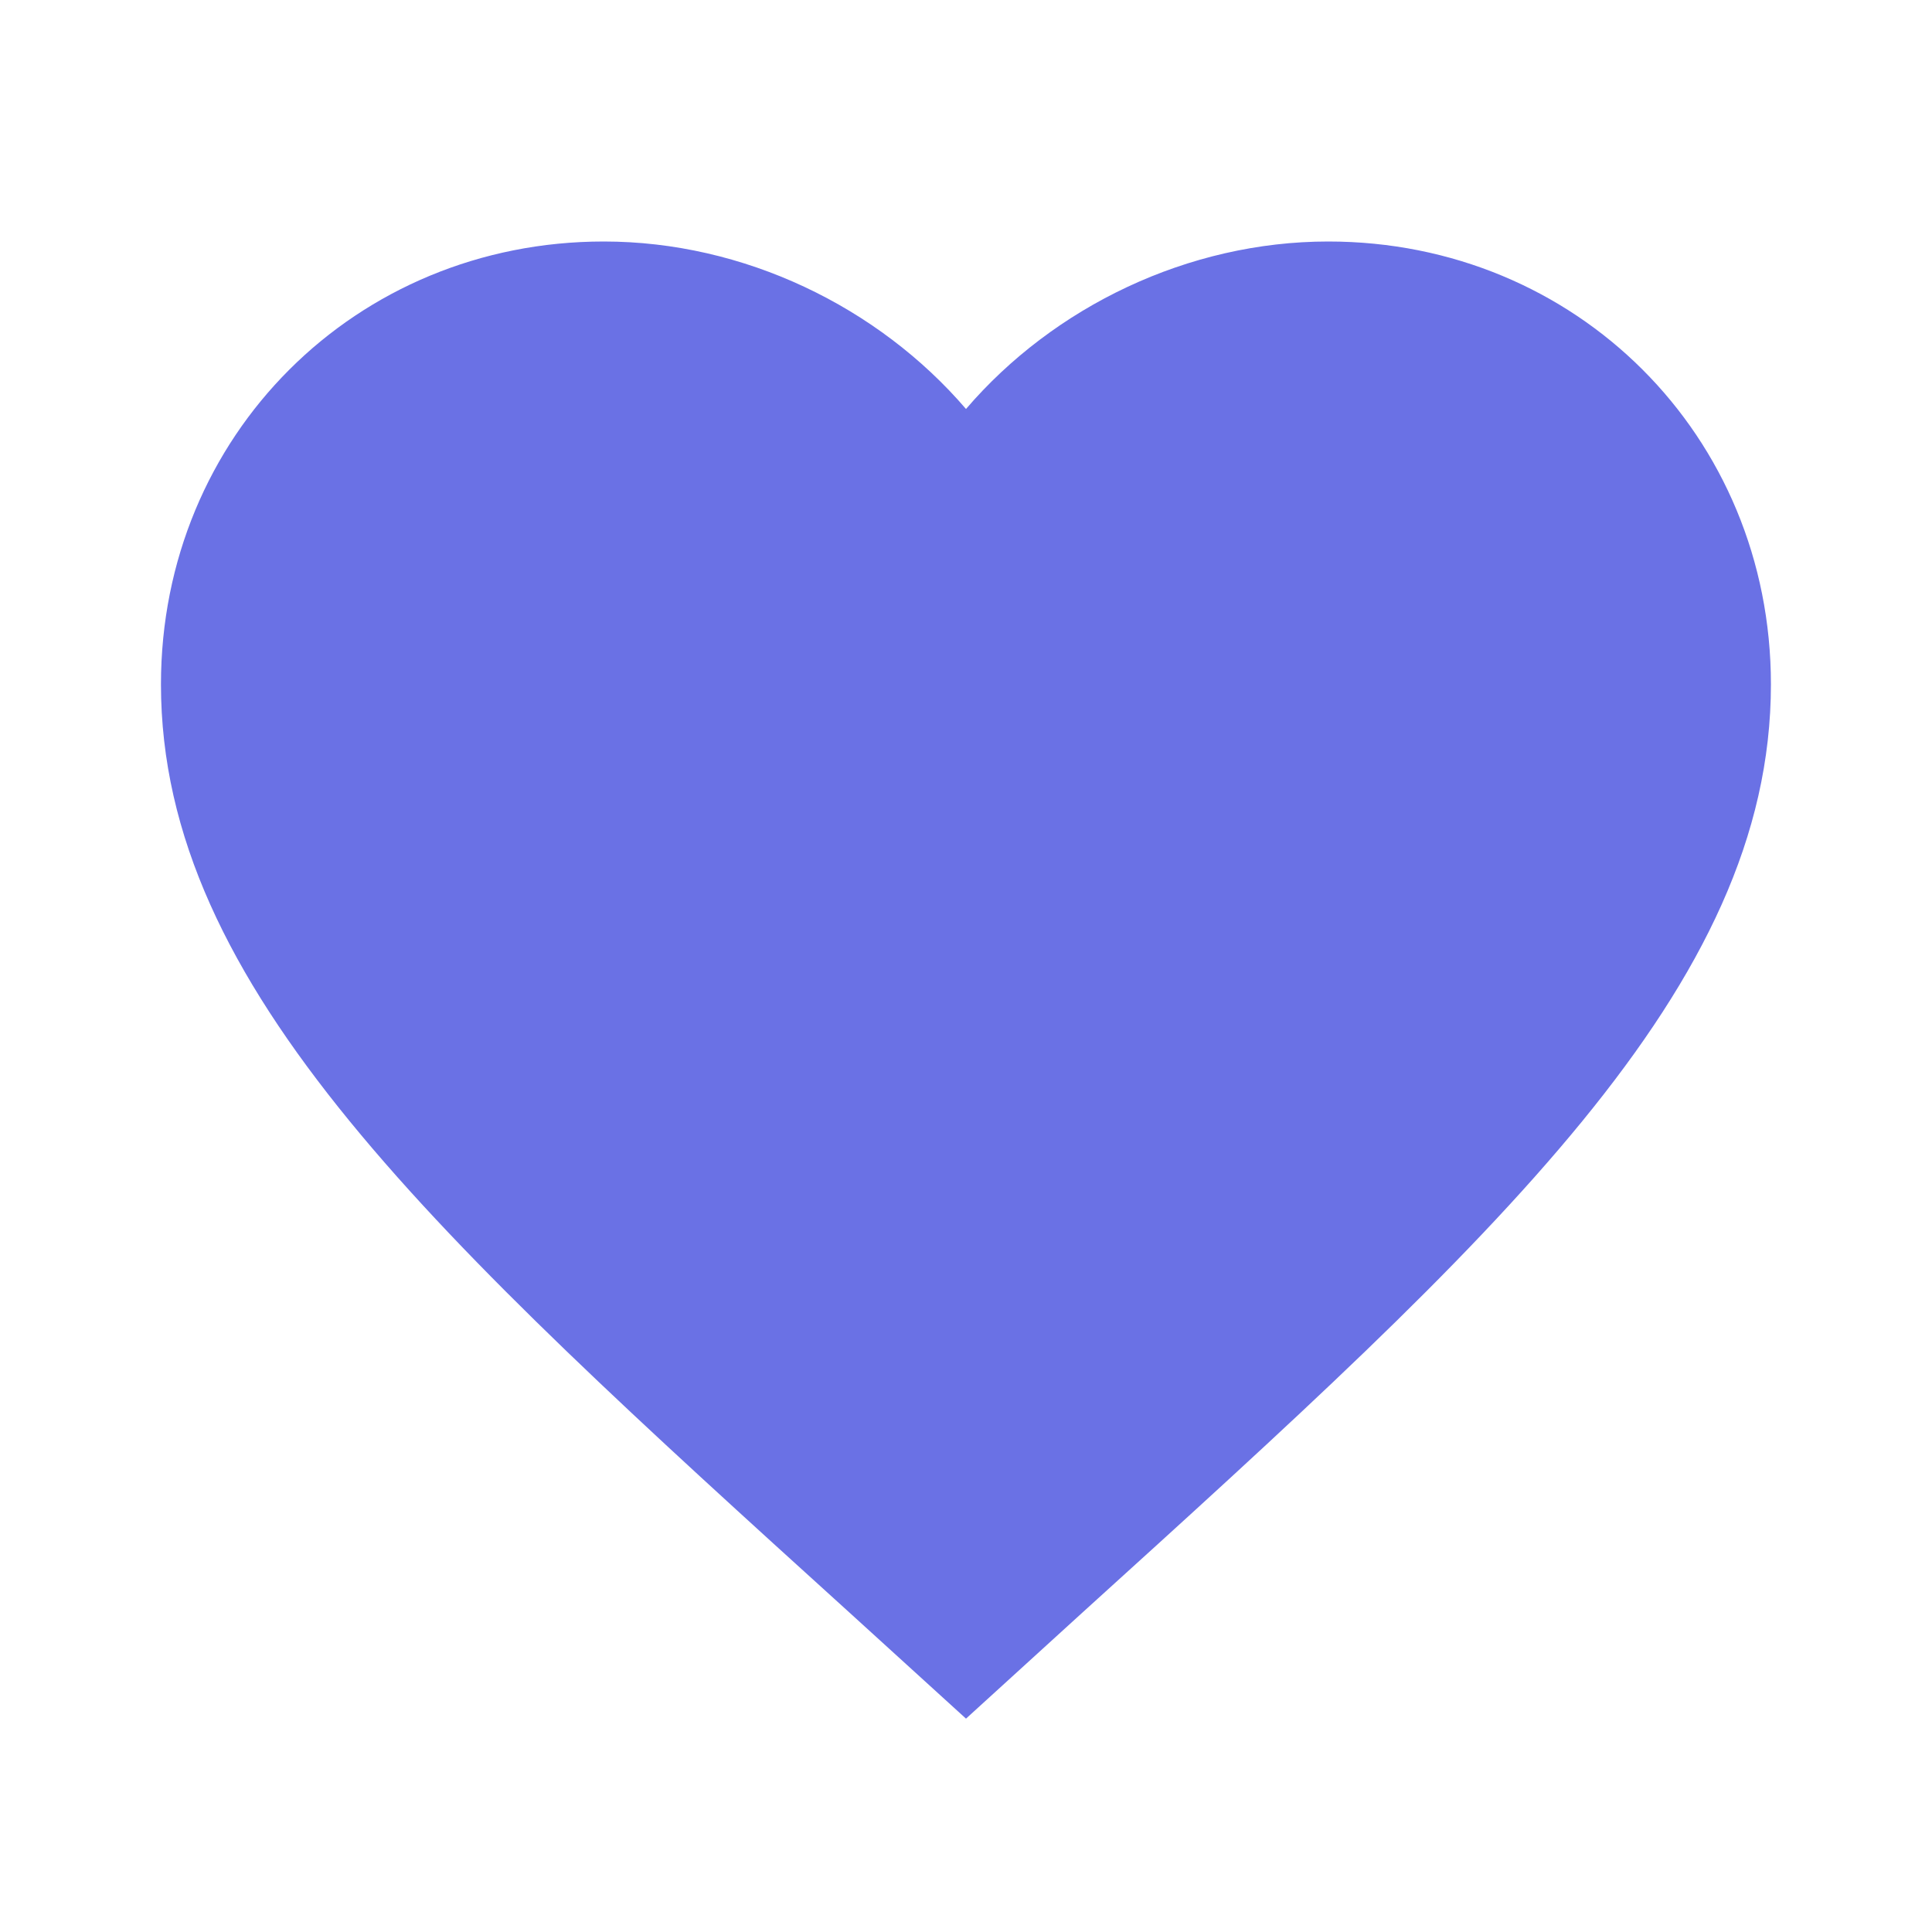
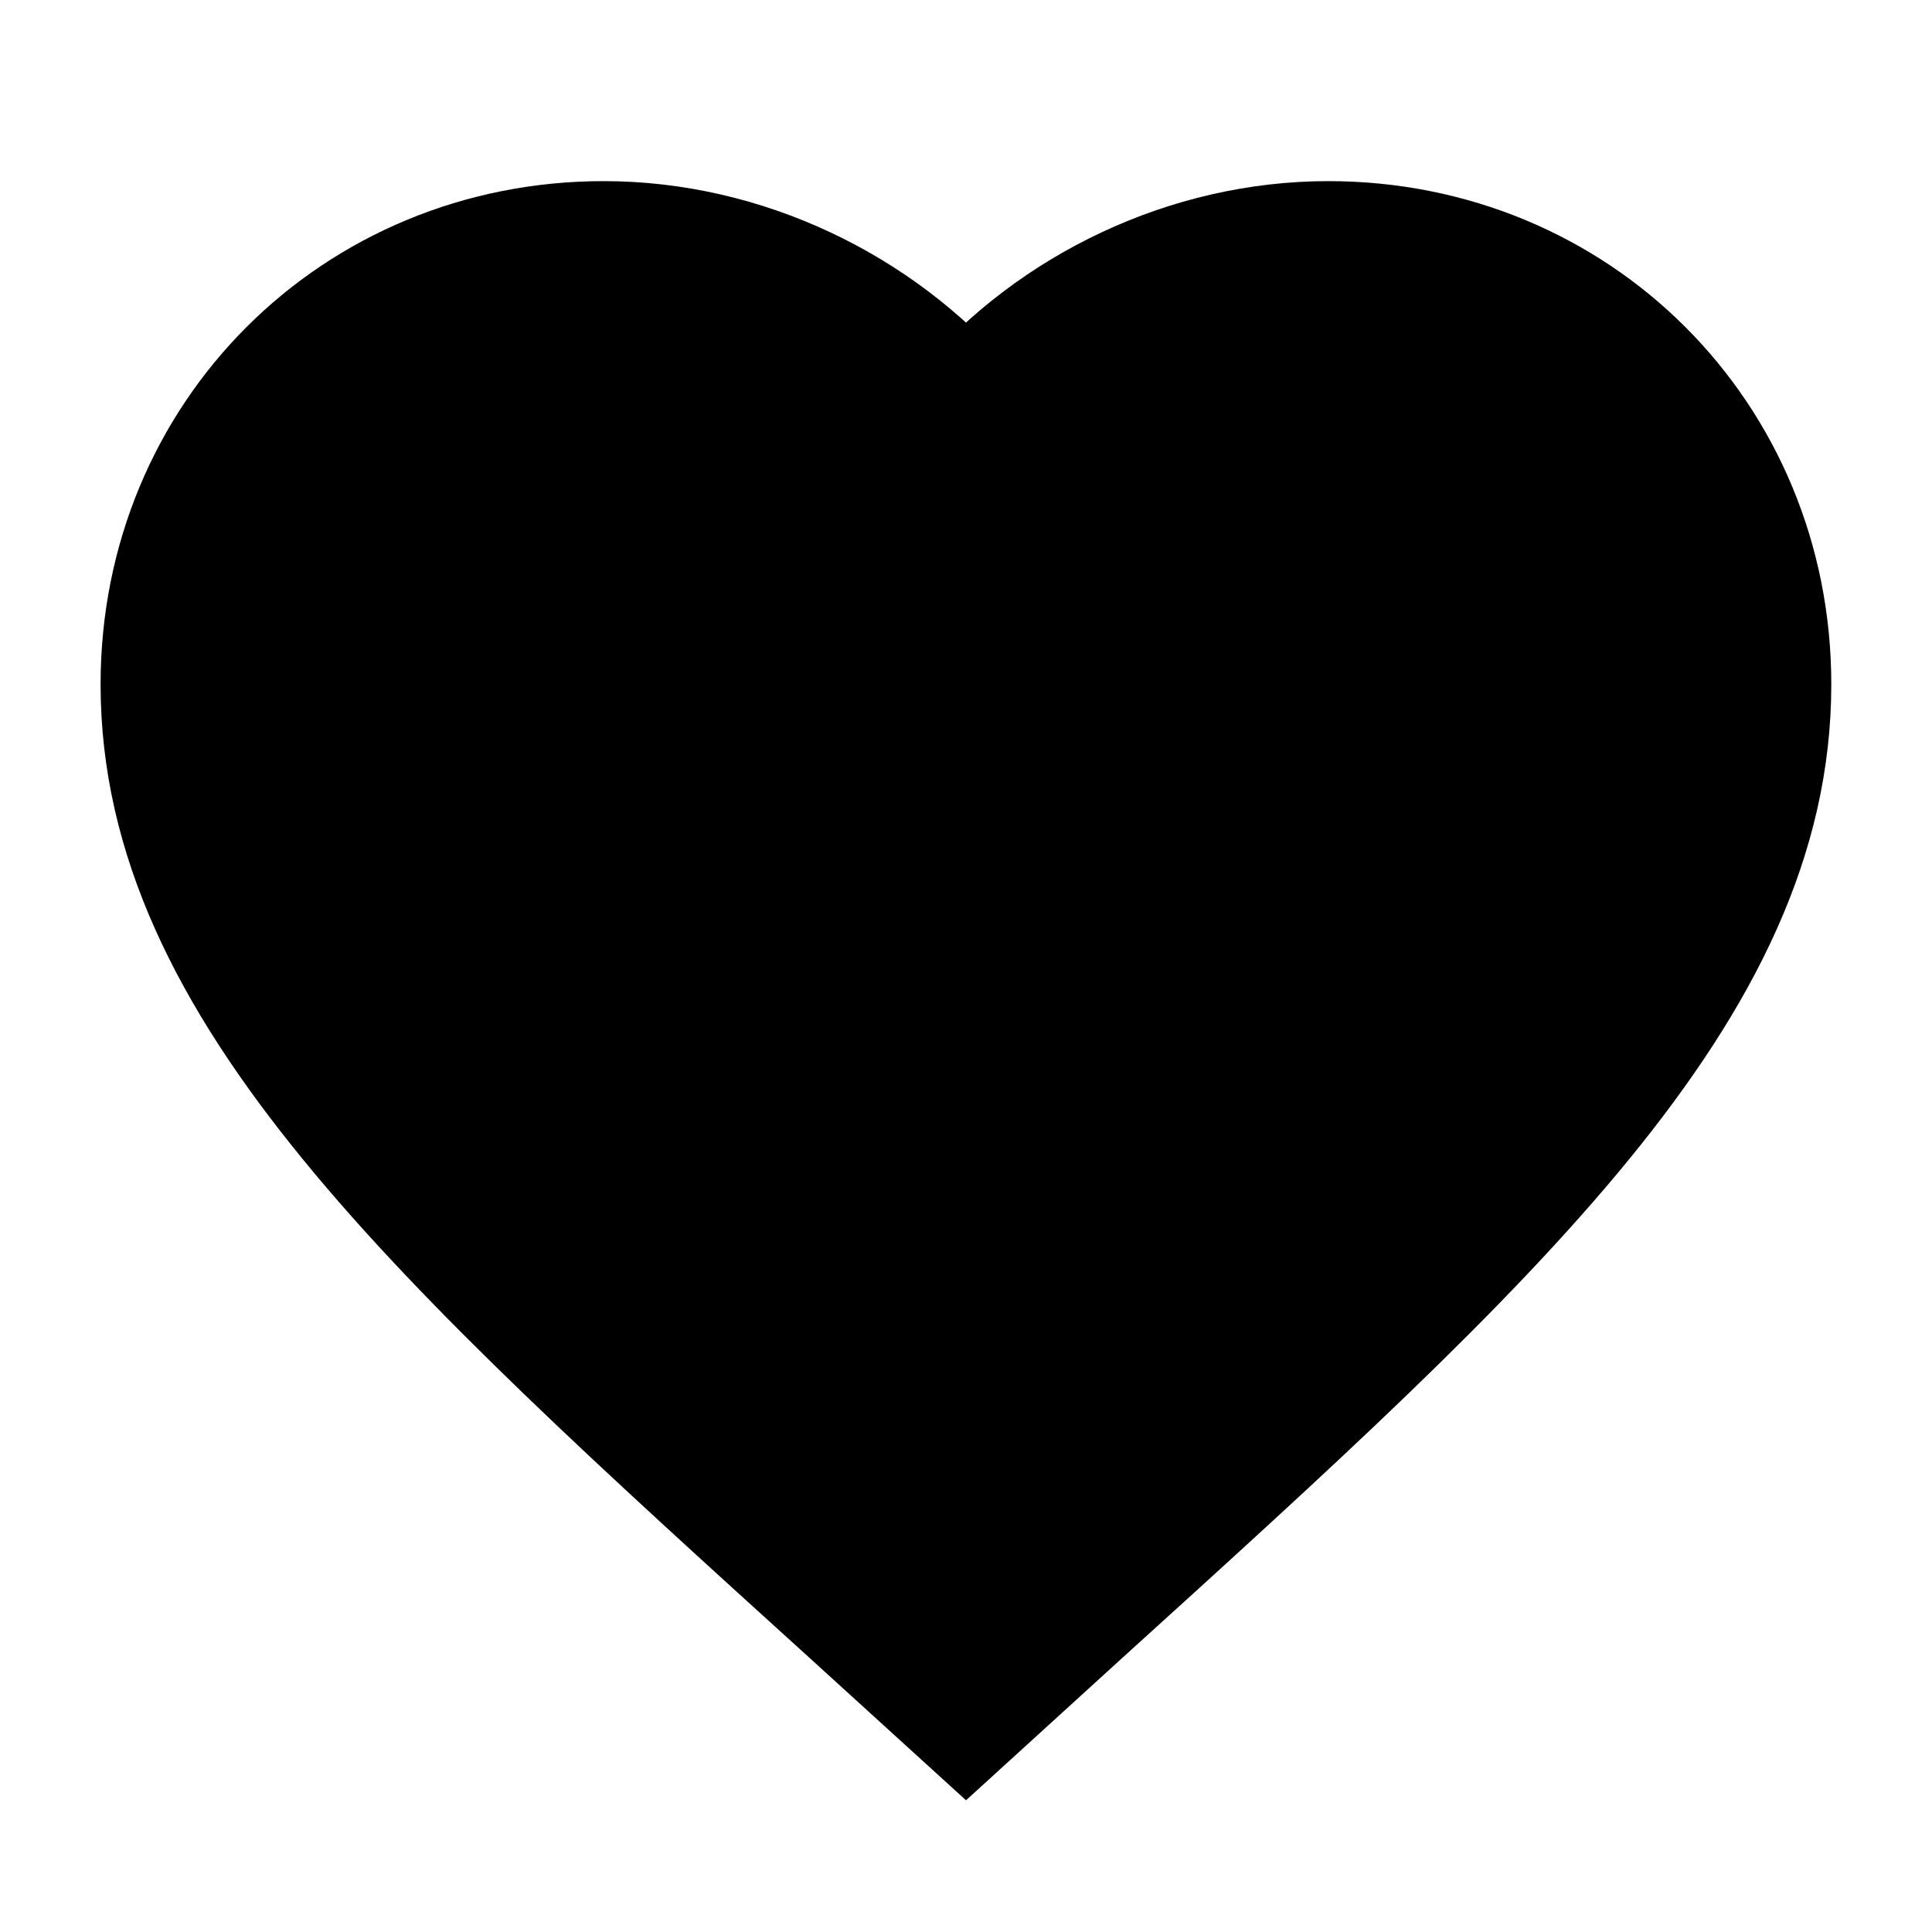
- <svg xmlns="http://www.w3.org/2000/svg" viewBox="0 0 16 16" fill="#6A71E5" stroke="none">
-   <path d="M8 14.233L7.033 13.353C3.6 10.24 1.333 8.18 1.333 5.667C1.333 3.607 2.946 2 5 2C6.16 2 7.273 2.54 8 3.387C8.726 2.54 9.84 2 11 2C13.053 2 14.666 3.607 14.666 5.667C14.666 8.18 12.4 10.24 8.966 13.353L8 14.233Z" fill="#6A71E5" />
+ <svg xmlns="http://www.w3.org/2000/svg" viewBox="0 0 16 16" fill="currentColor" stroke="currentColor">
+   <path d="M8 14.233L7.033 13.353C3.6 10.24 1.333 8.18 1.333 5.667C1.333 3.607 2.946 2 5 2C6.16 2 7.273 2.54 8 3.387C8.726 2.54 9.84 2 11 2C13.053 2 14.666 3.607 14.666 5.667C14.666 8.18 12.4 10.24 8.966 13.353L8 14.233Z" fill="currentColor" />
</svg>
